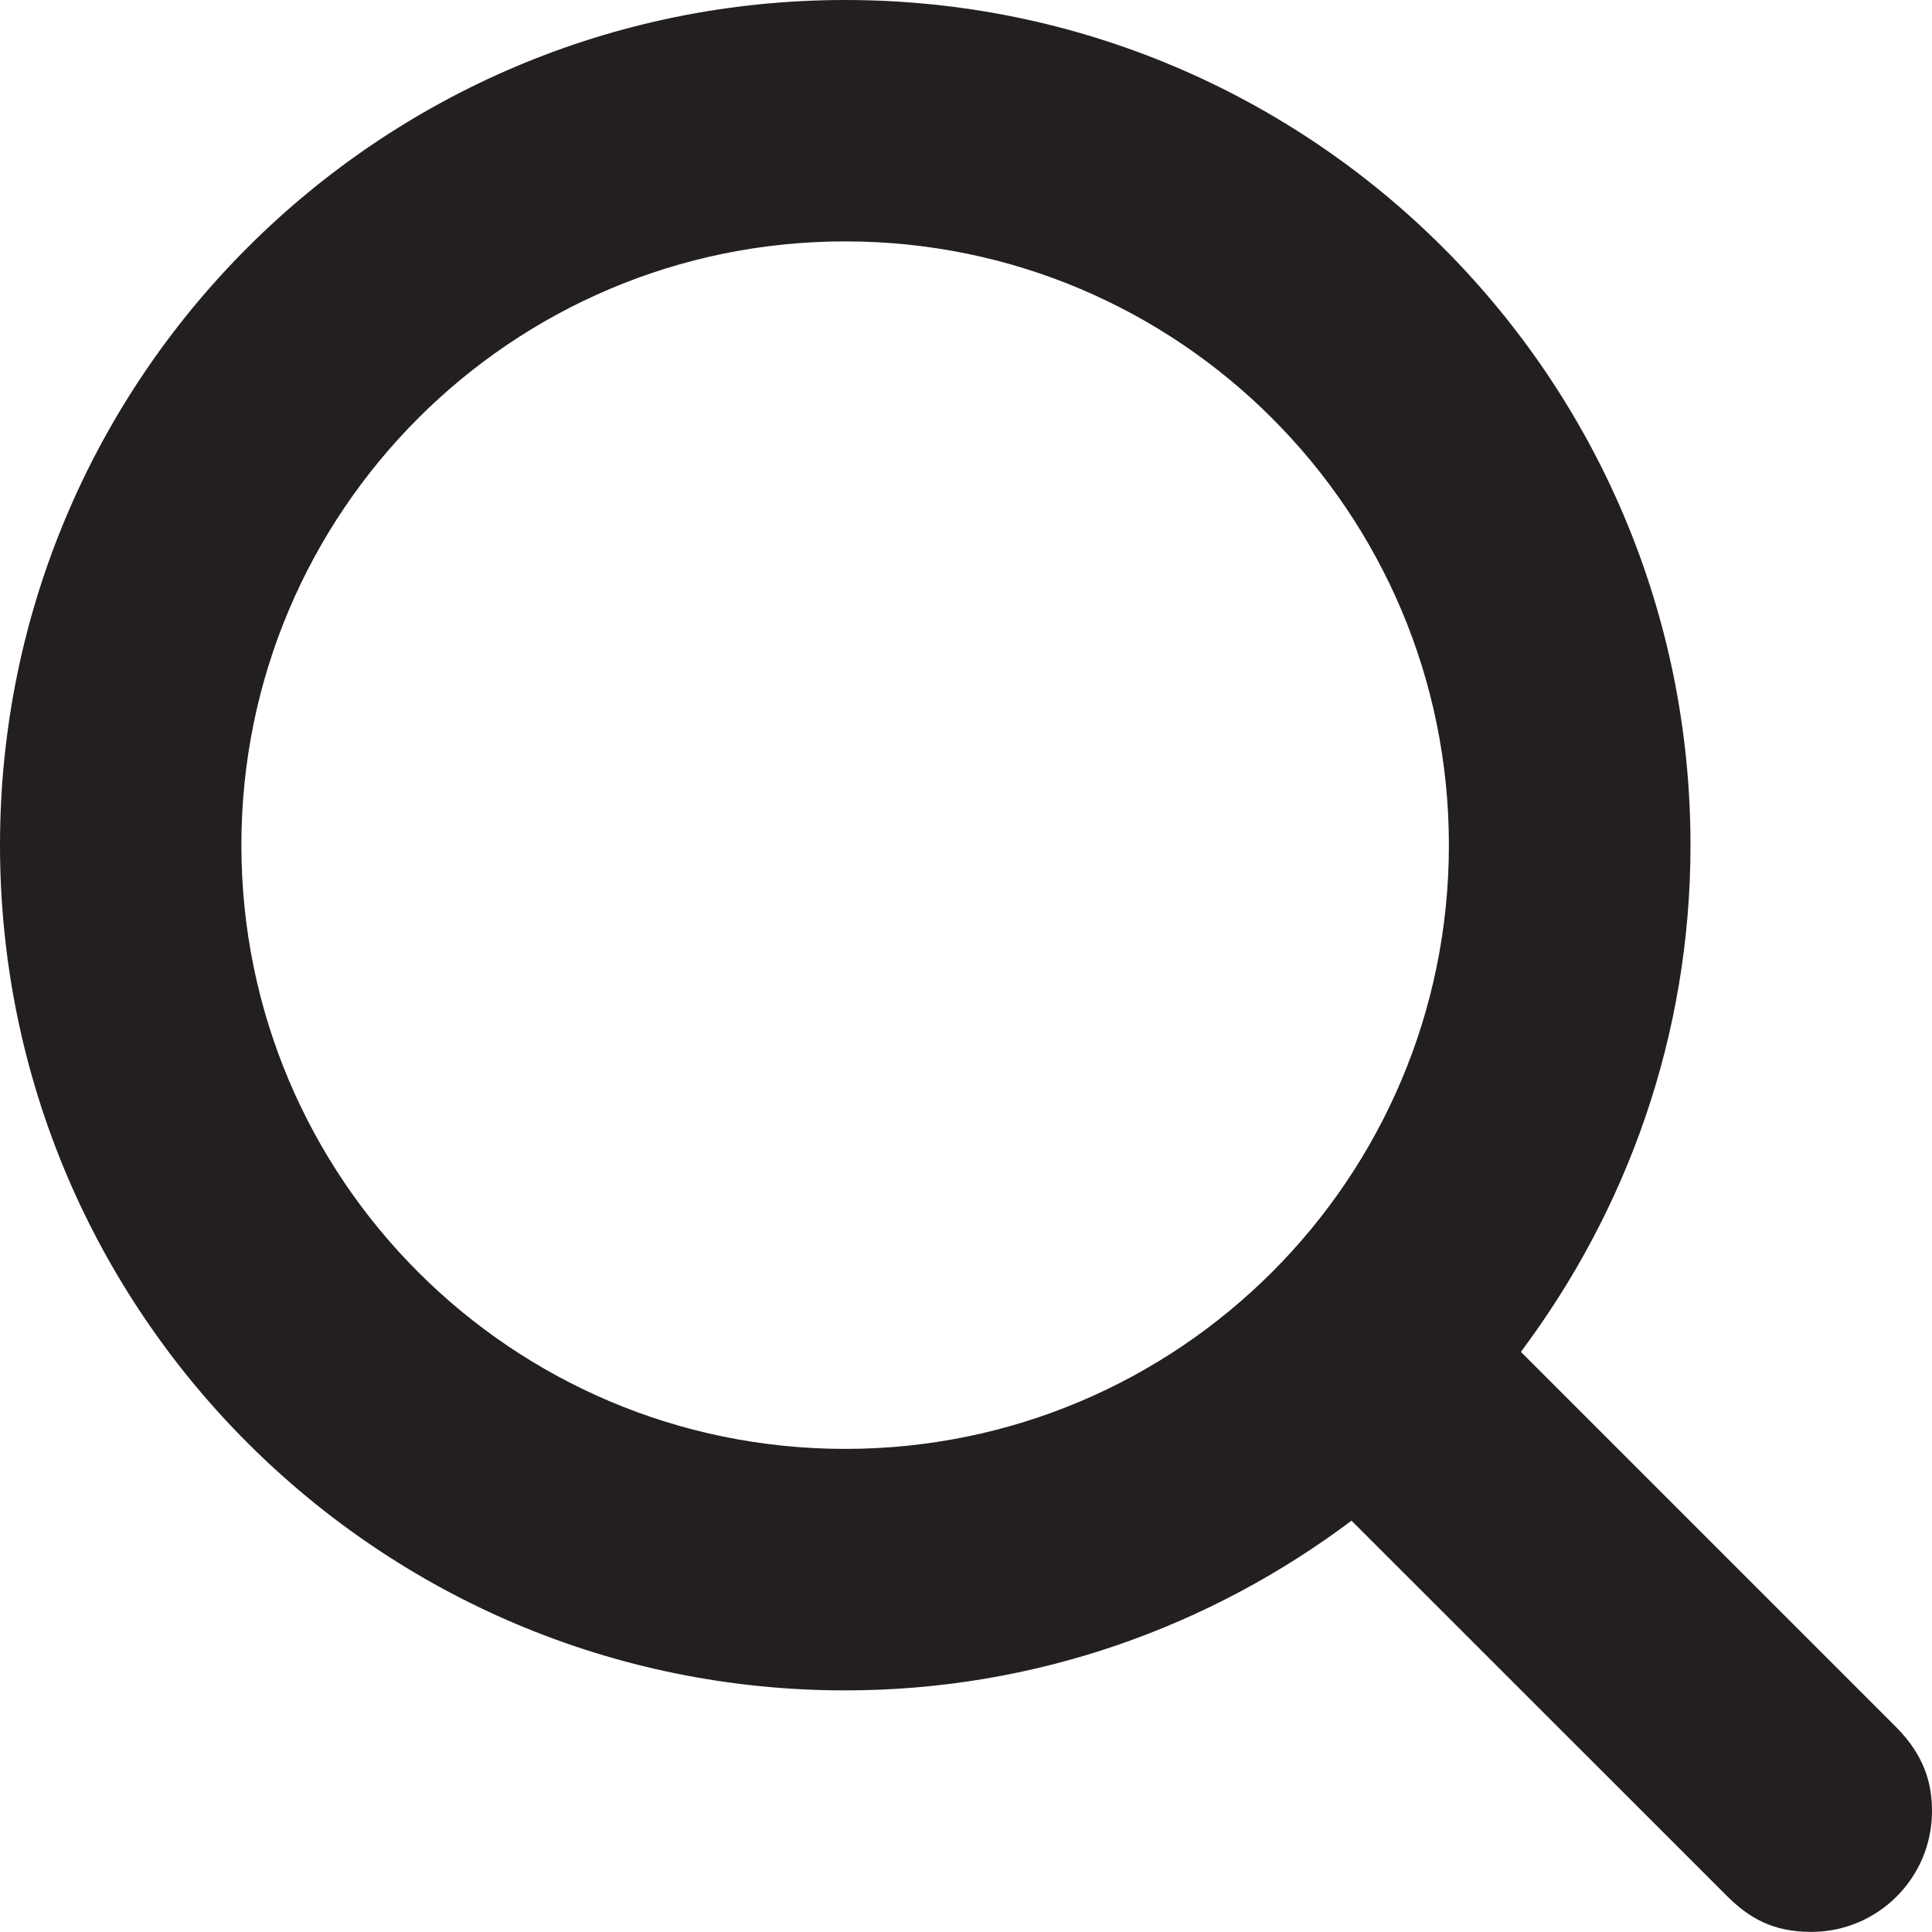
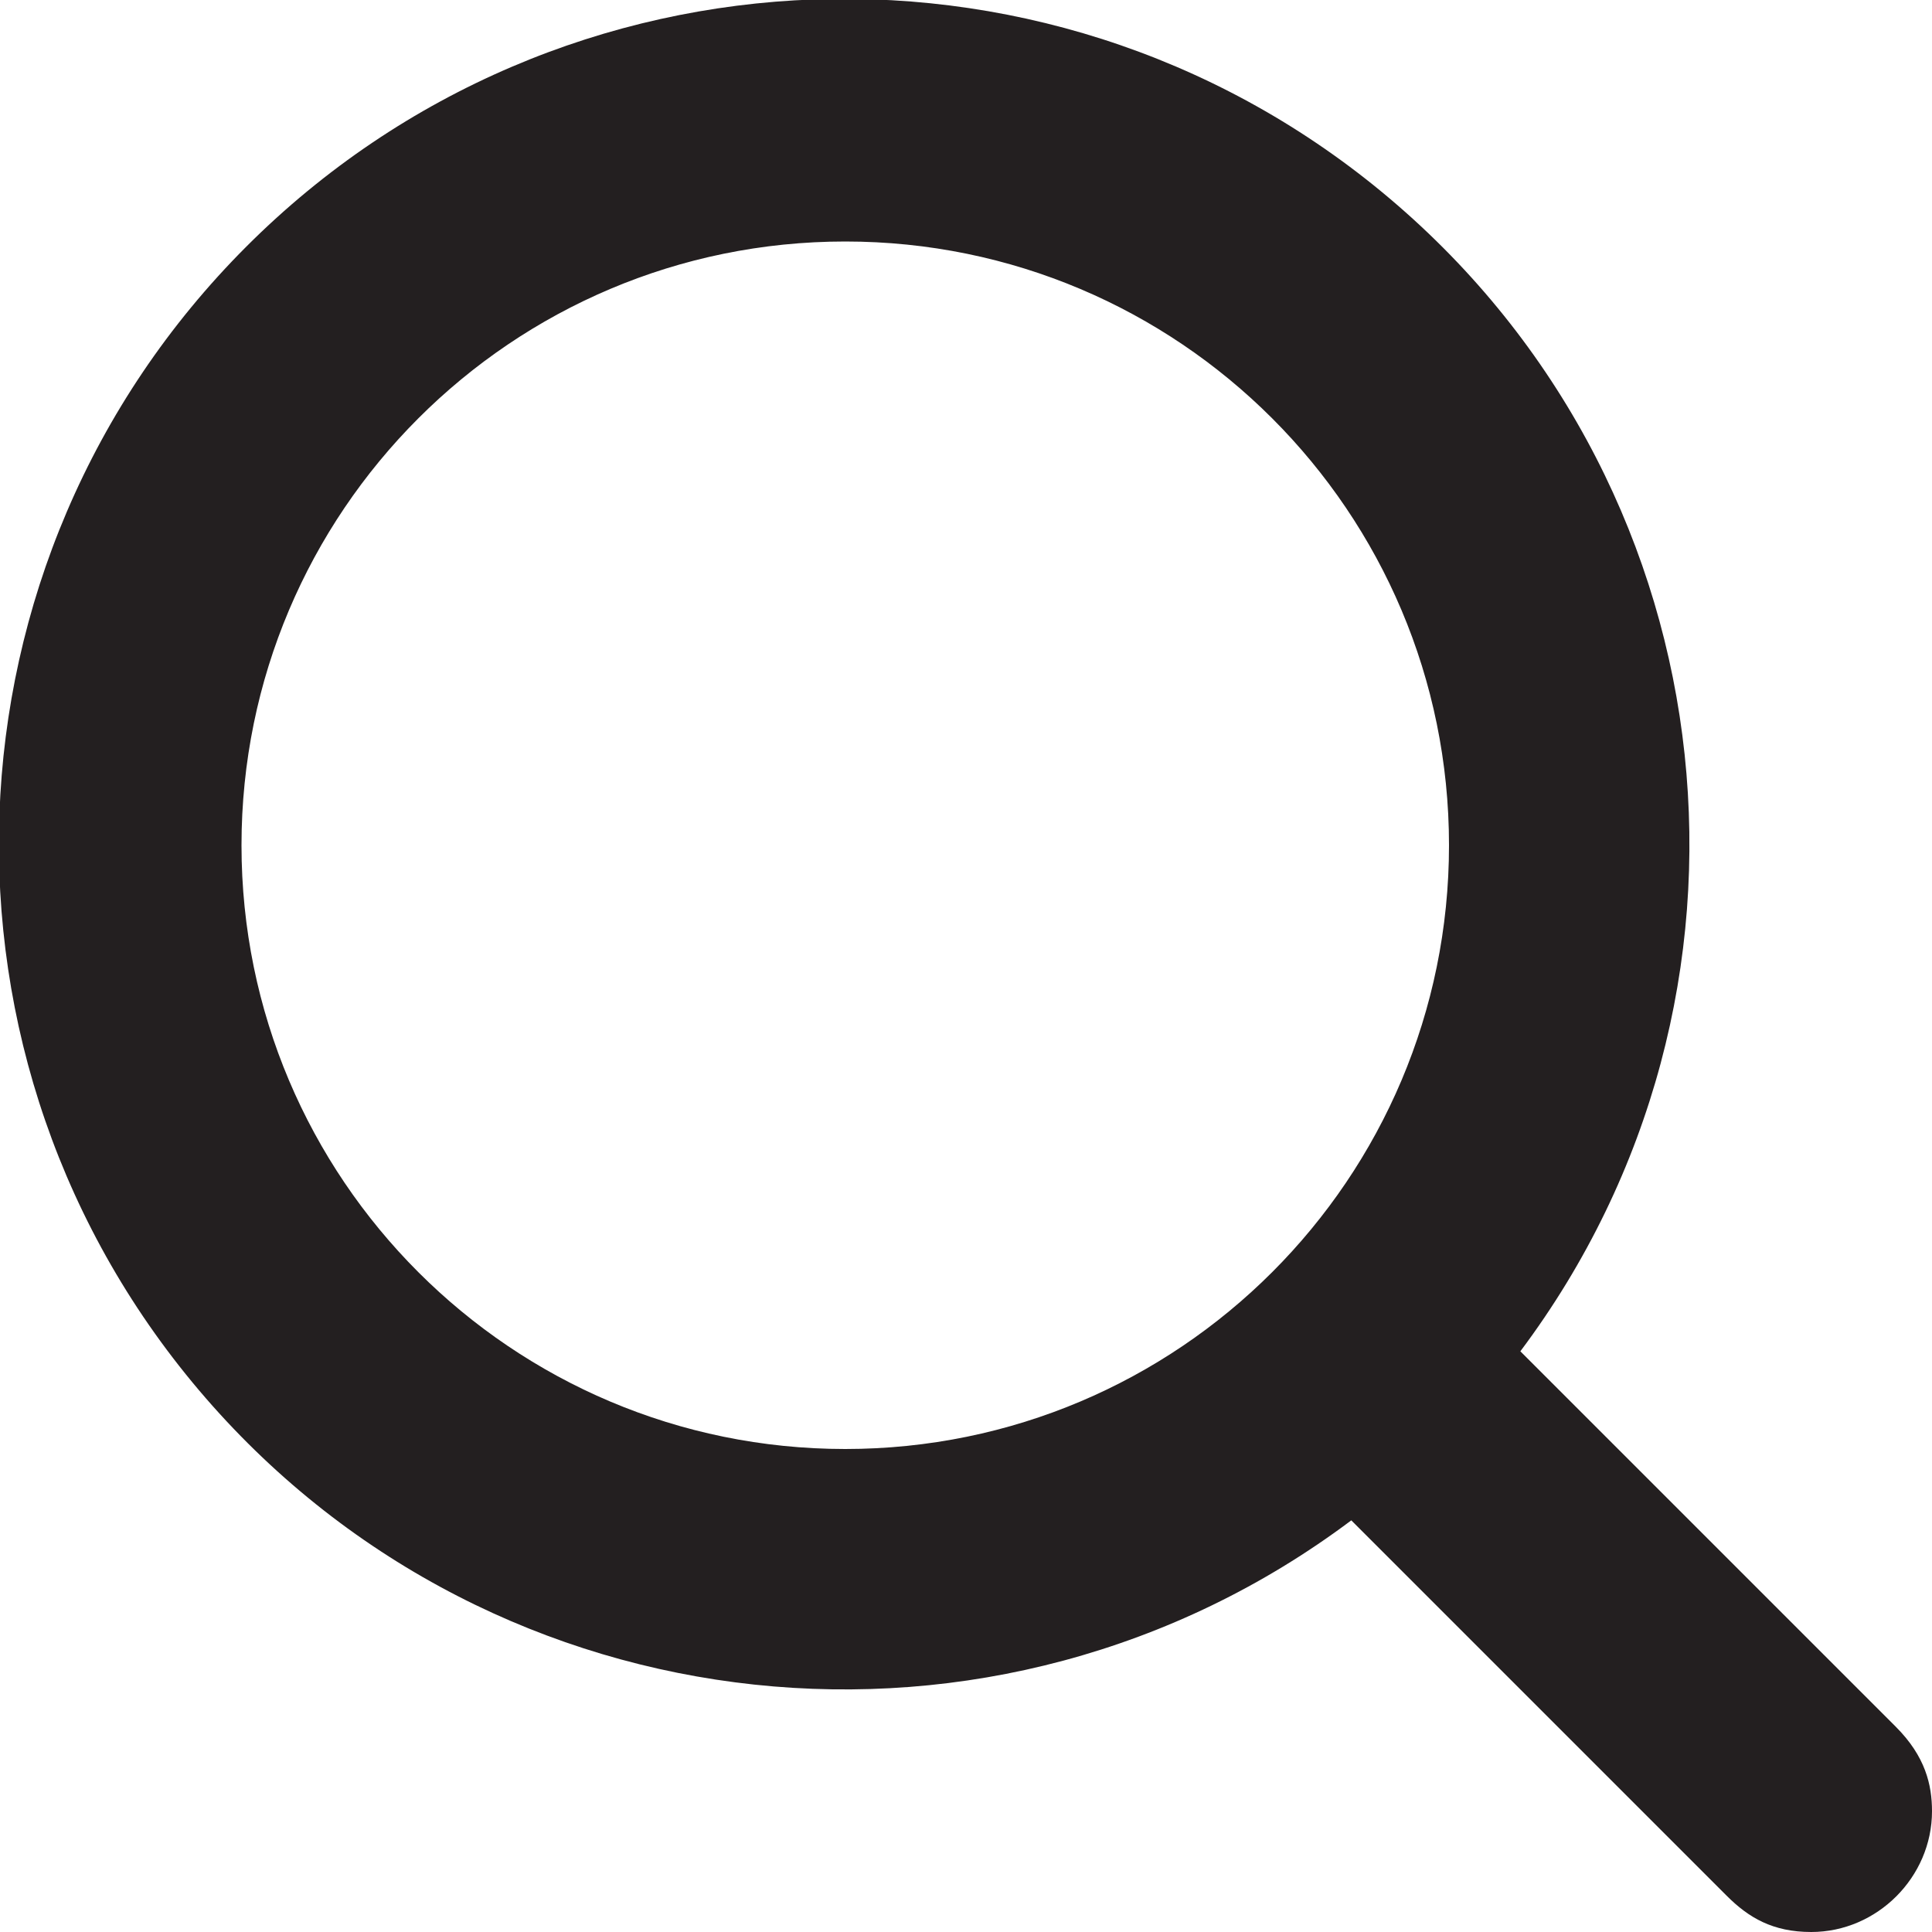
- <svg xmlns="http://www.w3.org/2000/svg" version="1.1" id="Layer_1" x="0px" y="0px" width="17.6px" height="17.6px" viewBox="-0.8 -0.8 17.6 17.6" enable-background="new -0.8 -0.8 17.6 17.6" xml:space="preserve">
-   <path fill="#231F20" d="M16.47,14.93l-3.415-3.415C14.02,10.226,14.6,8.634,14.6,6.899c0-4.253-3.447-7.699-7.7-7.699 S-0.8,2.646-0.8,6.899s3.446,7.7,7.699,7.7c1.734,0,3.326-0.58,4.613-1.546l3.417,3.416c0.203,0.202,0.418,0.33,0.771,0.33 c0.607,0,1.1-0.492,1.1-1.1C16.8,15.459,16.739,15.2,16.47,14.93z M1.399,6.899c0-3.038,2.462-5.5,5.5-5.5s5.5,2.462,5.5,5.5 s-2.462,5.5-5.5,5.5S1.399,9.938,1.399,6.899z" />
+ <svg xmlns="http://www.w3.org/2000/svg" viewBox="-0.8 -0.8 17.6 17.6">
+   <path fill="#231F20" d="M16.47 14.93l-3.42-3.42a7.7 7.7 0 10-1.54 1.54l3.42 3.42c.2.2.42.33.77.33.6 0 1.1-.5 1.1-1.1 0-.24-.06-.5-.33-.77zM1.4 6.9a5.5 5.5 0 1111 0 5.5 5.5 0 01-11 0z" />
</svg>
